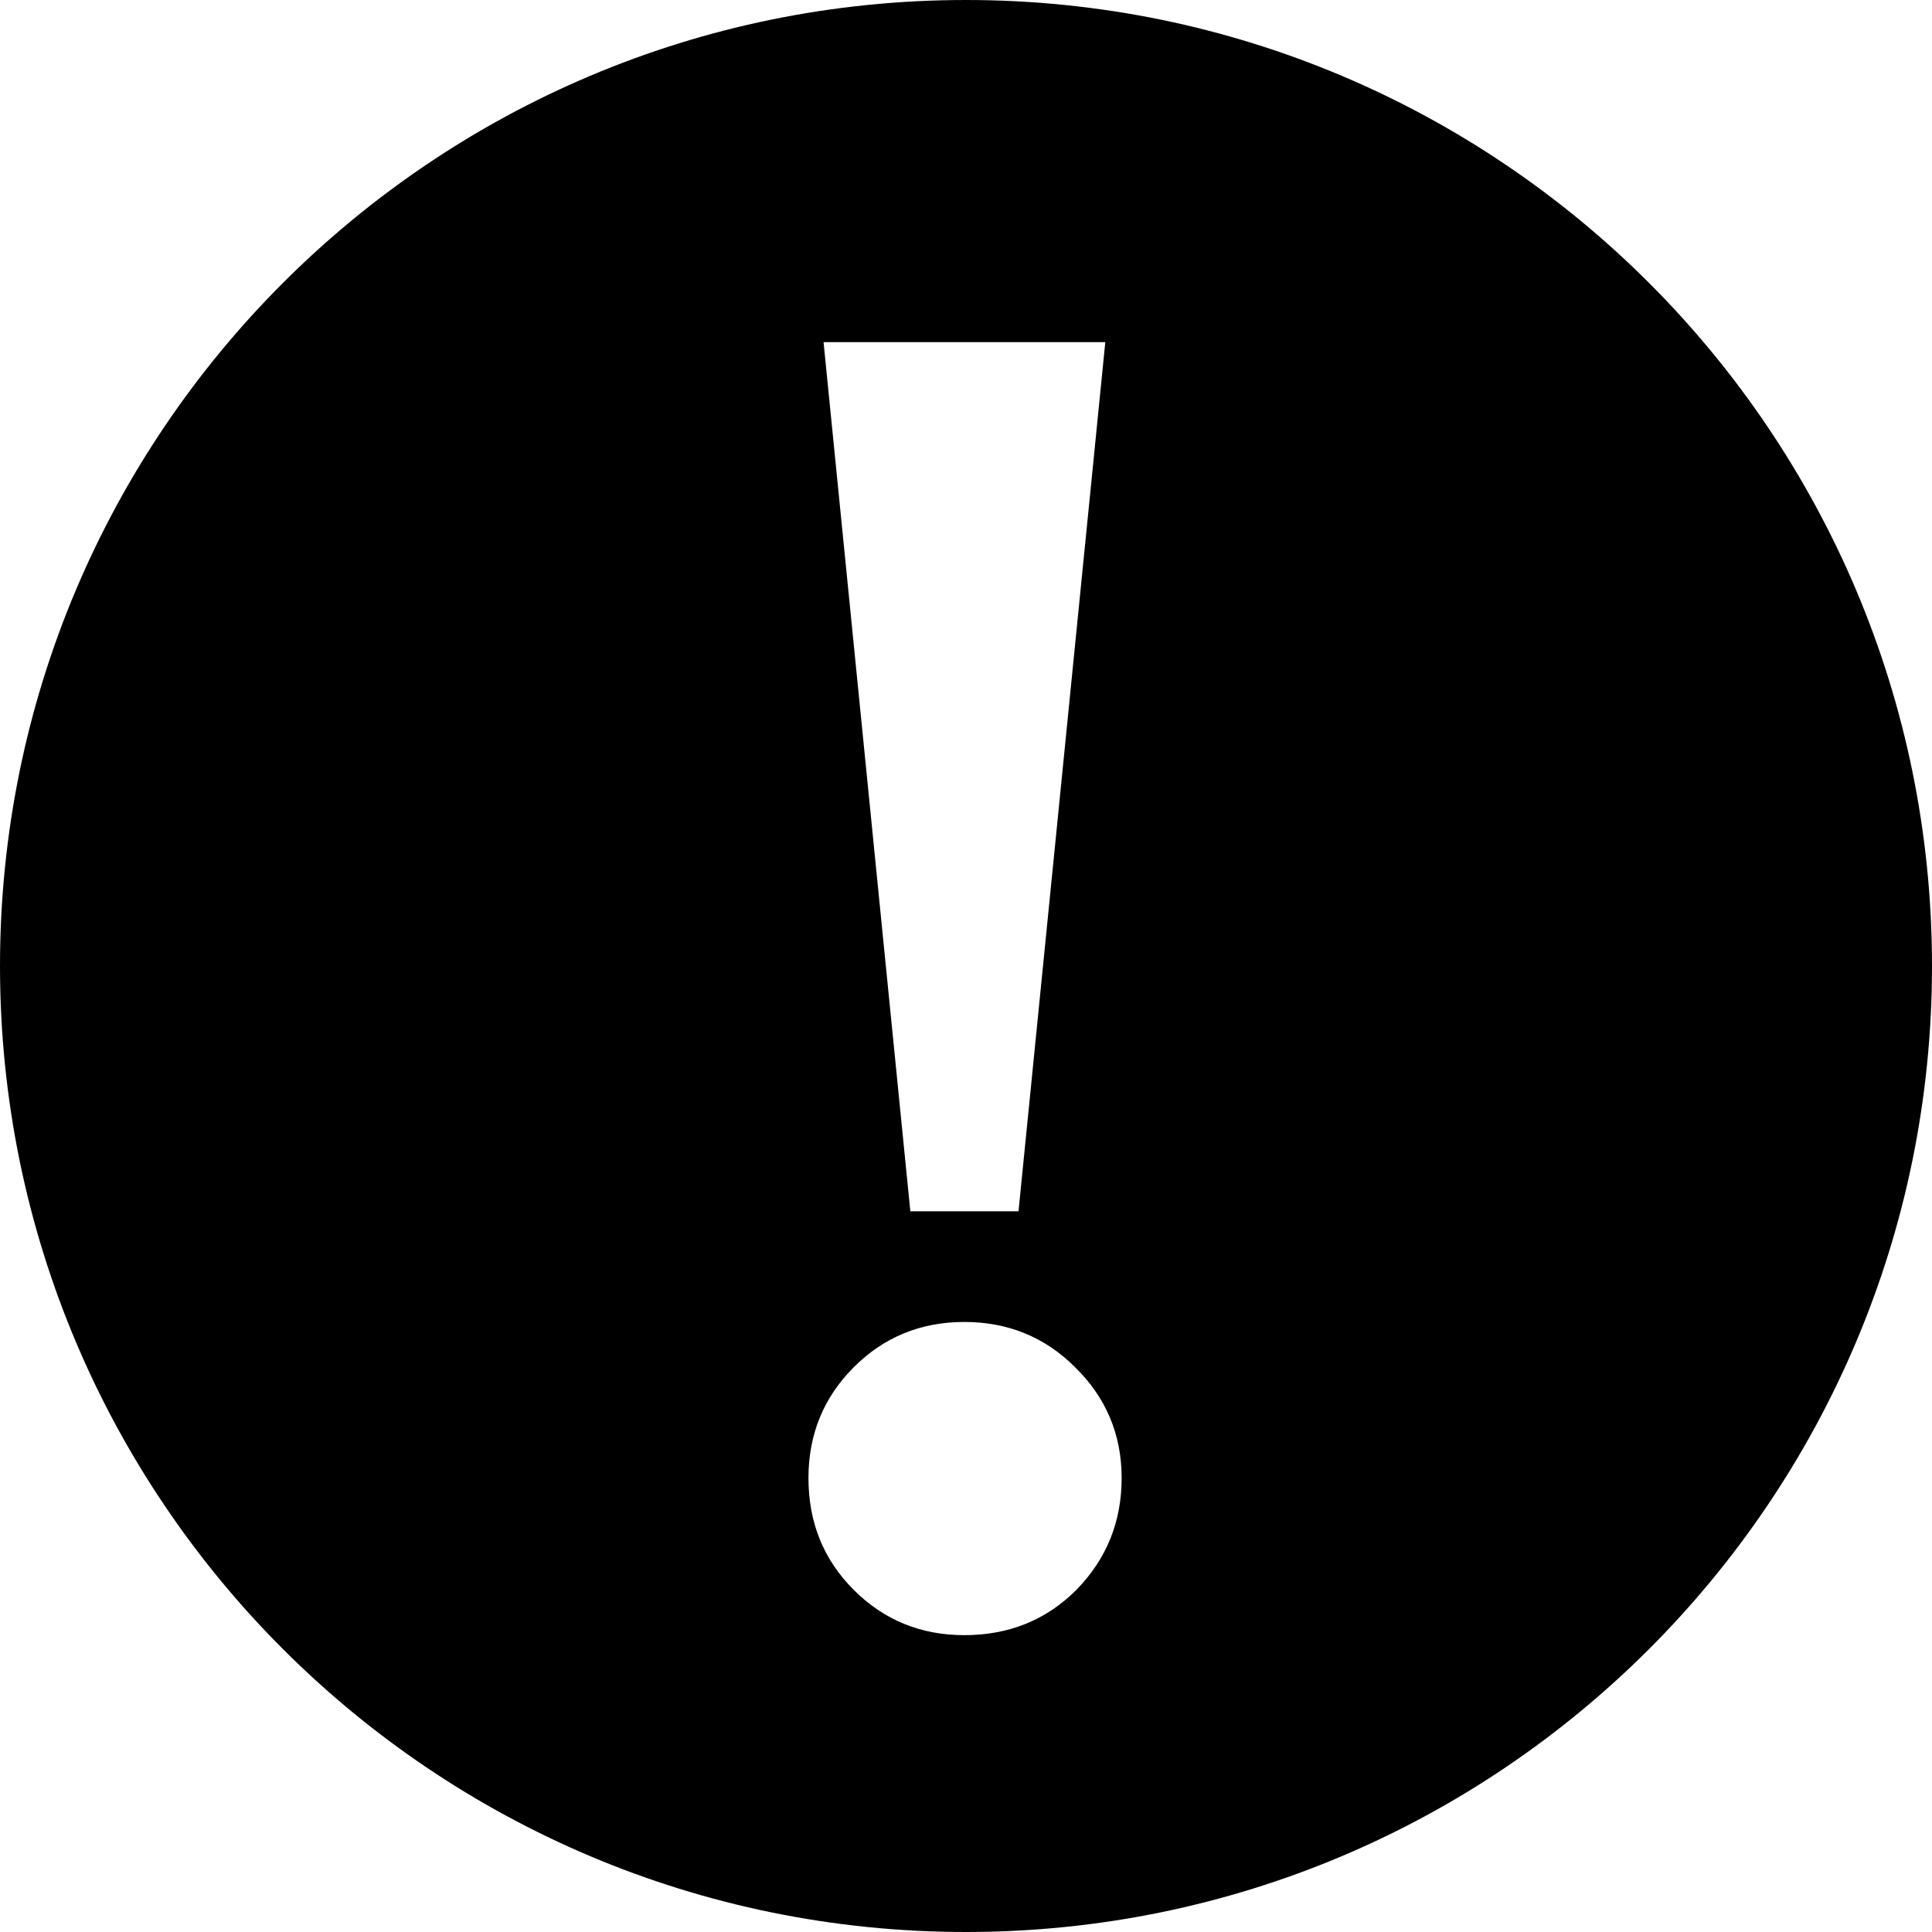
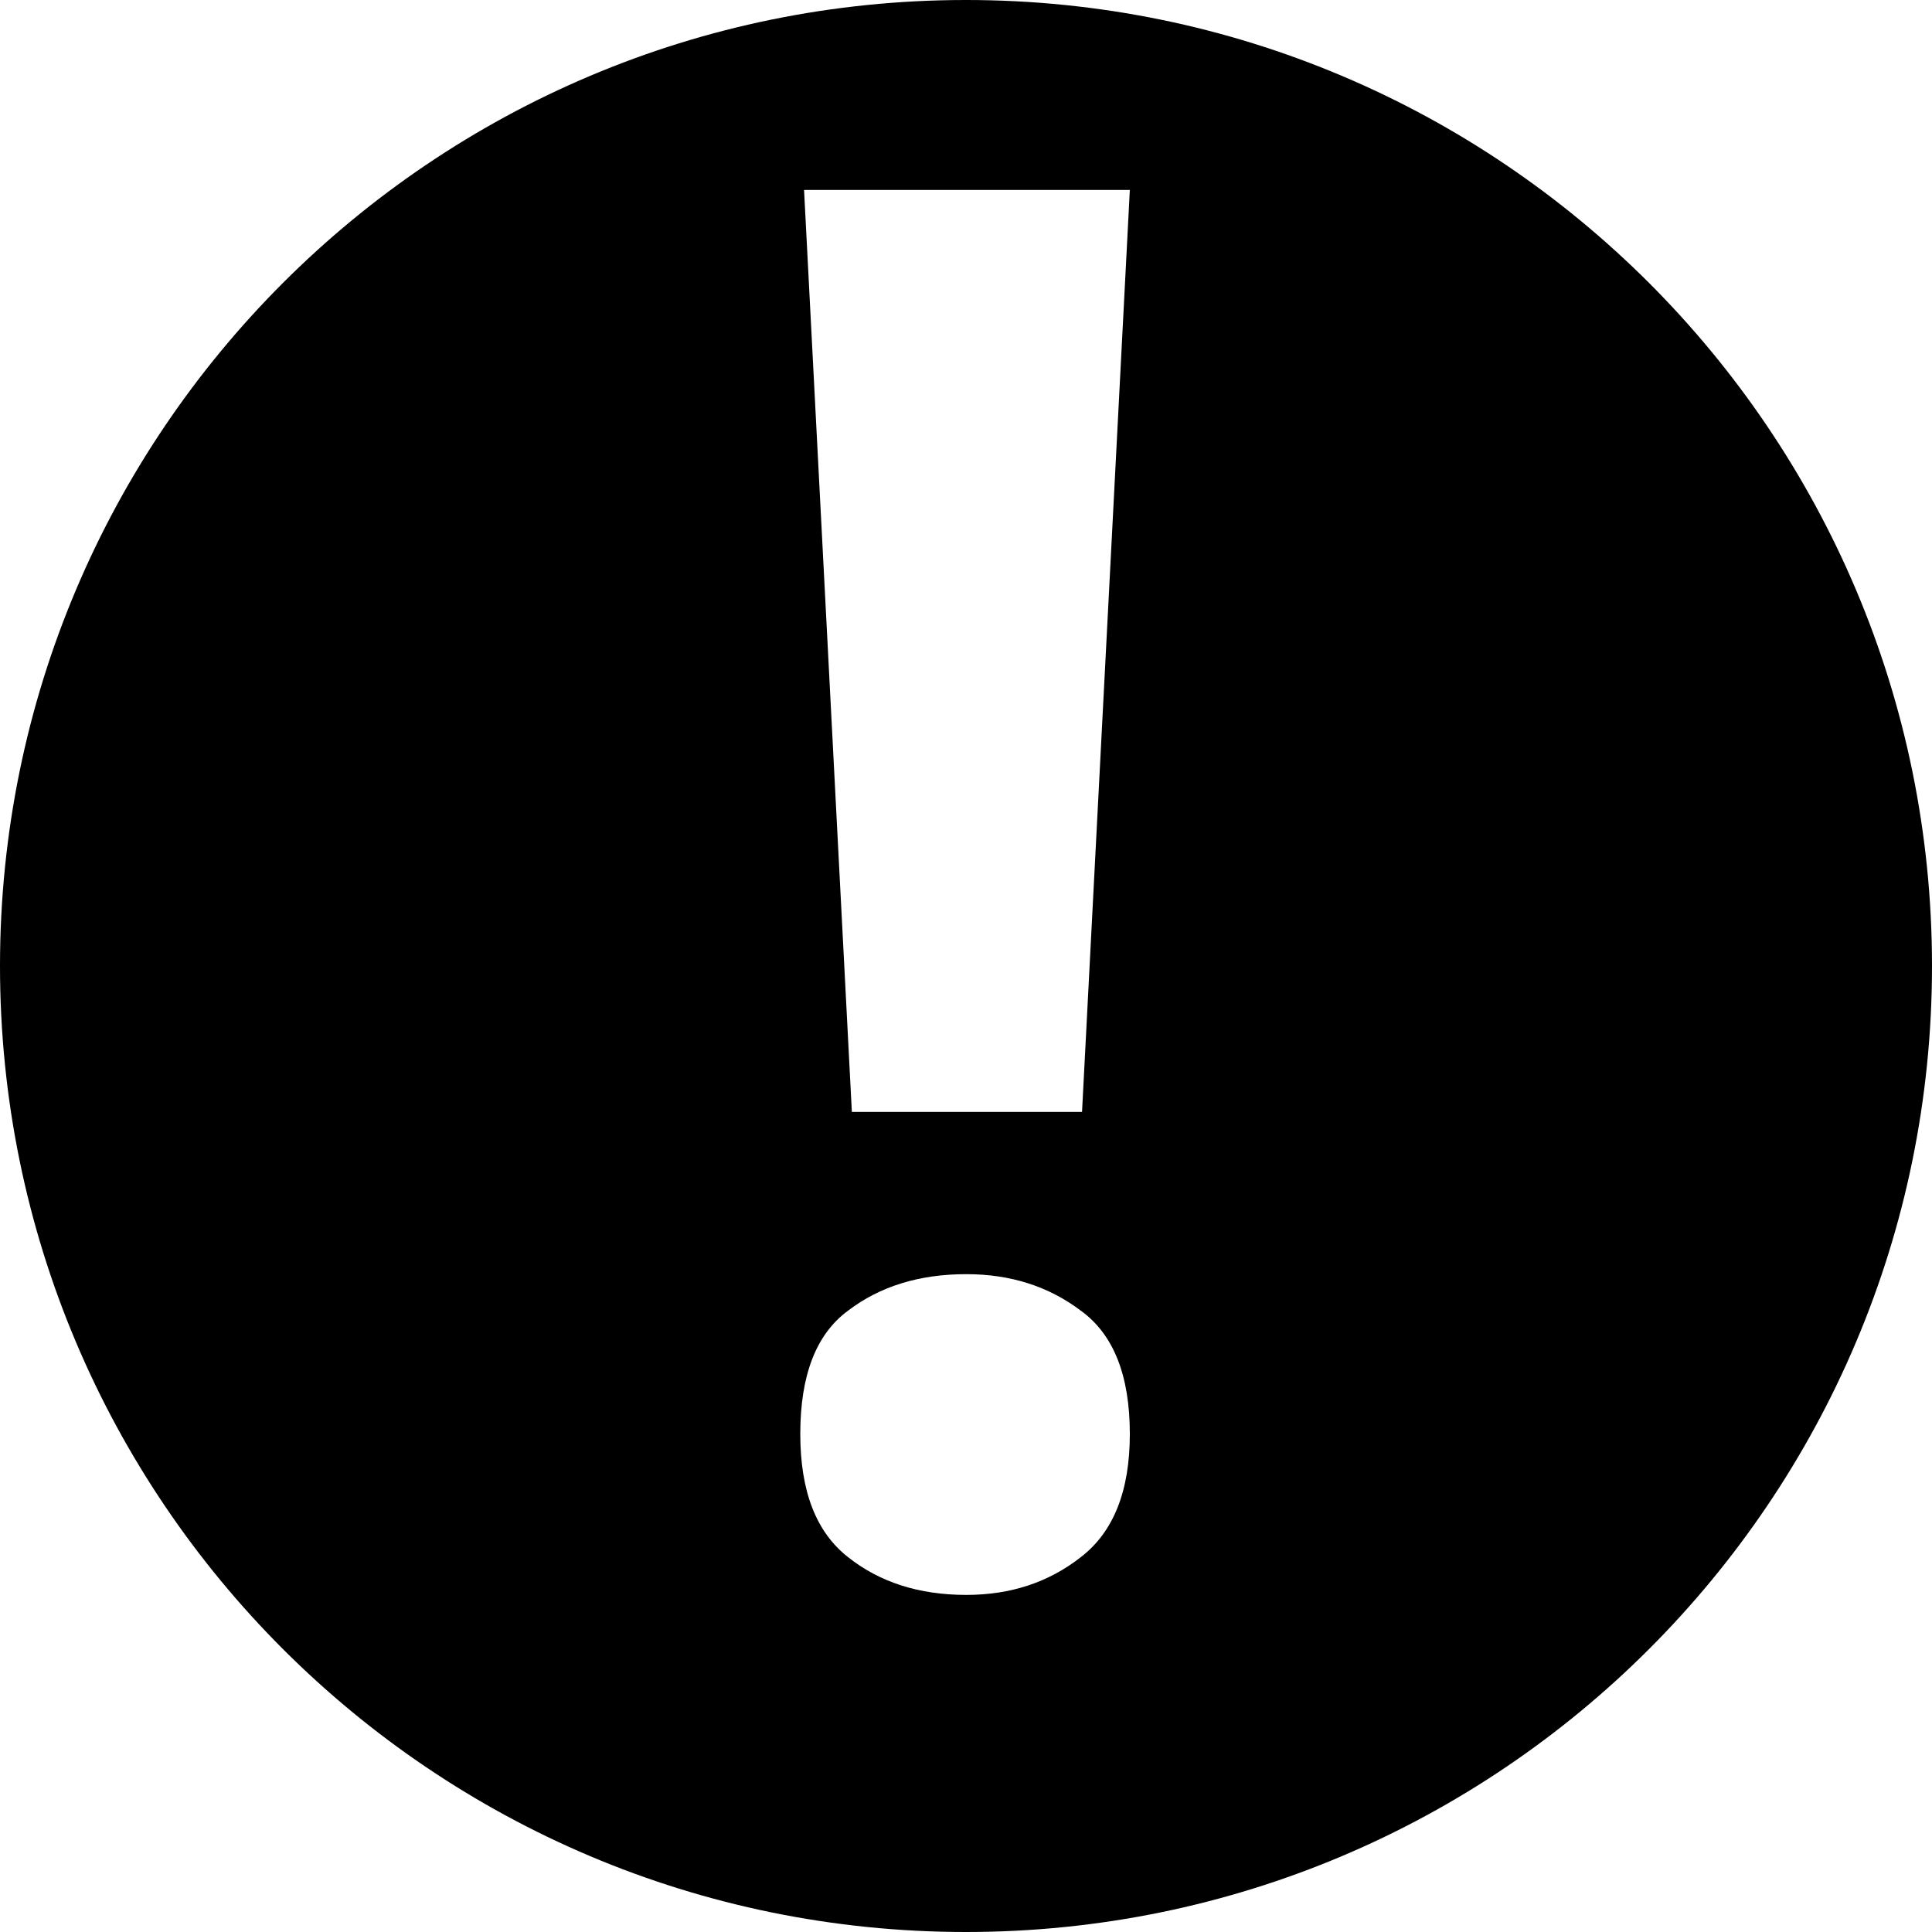
<svg xmlns="http://www.w3.org/2000/svg" id="exclamation-icon" viewBox="0 0 24 24">
  <circle fill="currentColor" cx="12" cy="12" r="12" />
-   <text x="11.994" y="19.969" text-anchor="middle" font-size="24px" font-weight="700" font-family="'Times New Roman'" fill="var(--icon-symbol, #fff)" id="text1">!</text>
+   <text x="12" y="19.5" text-anchor="middle" font-size="24px" font-weight="700" font-family="gandhi-regular" fill="var(--icon-symbol, #fff)" id="text1">!</text>
</svg>
